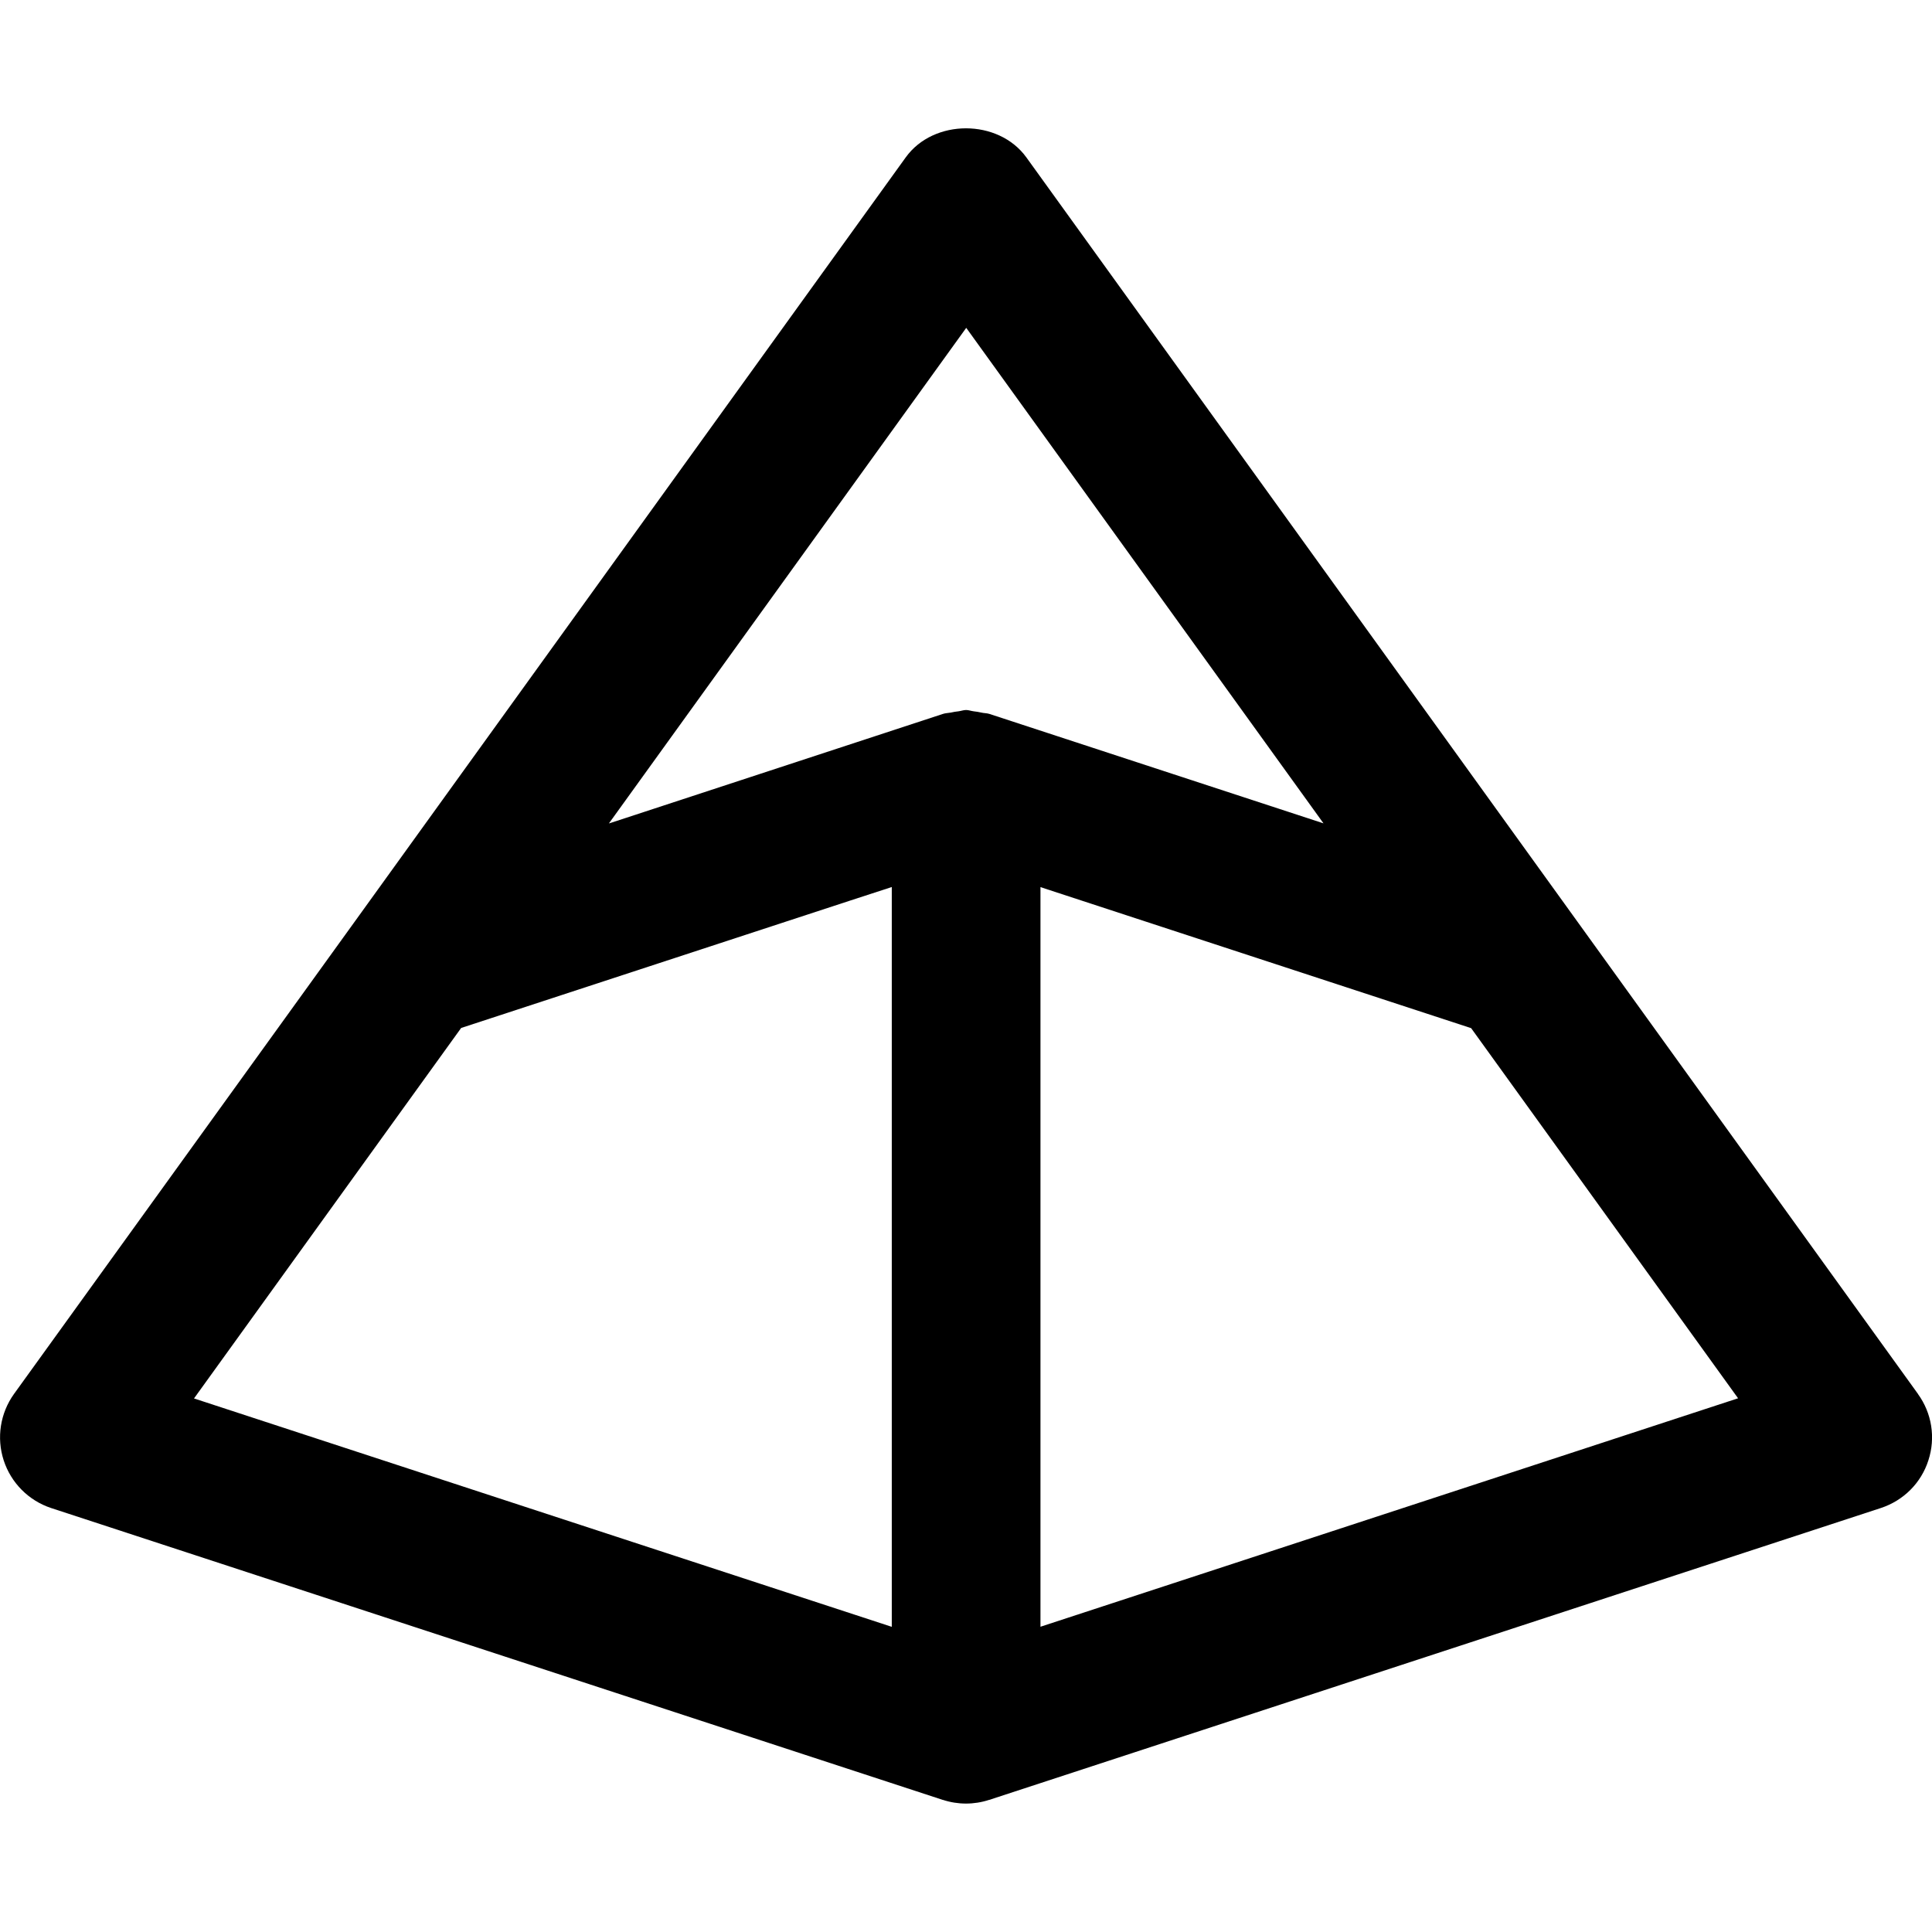
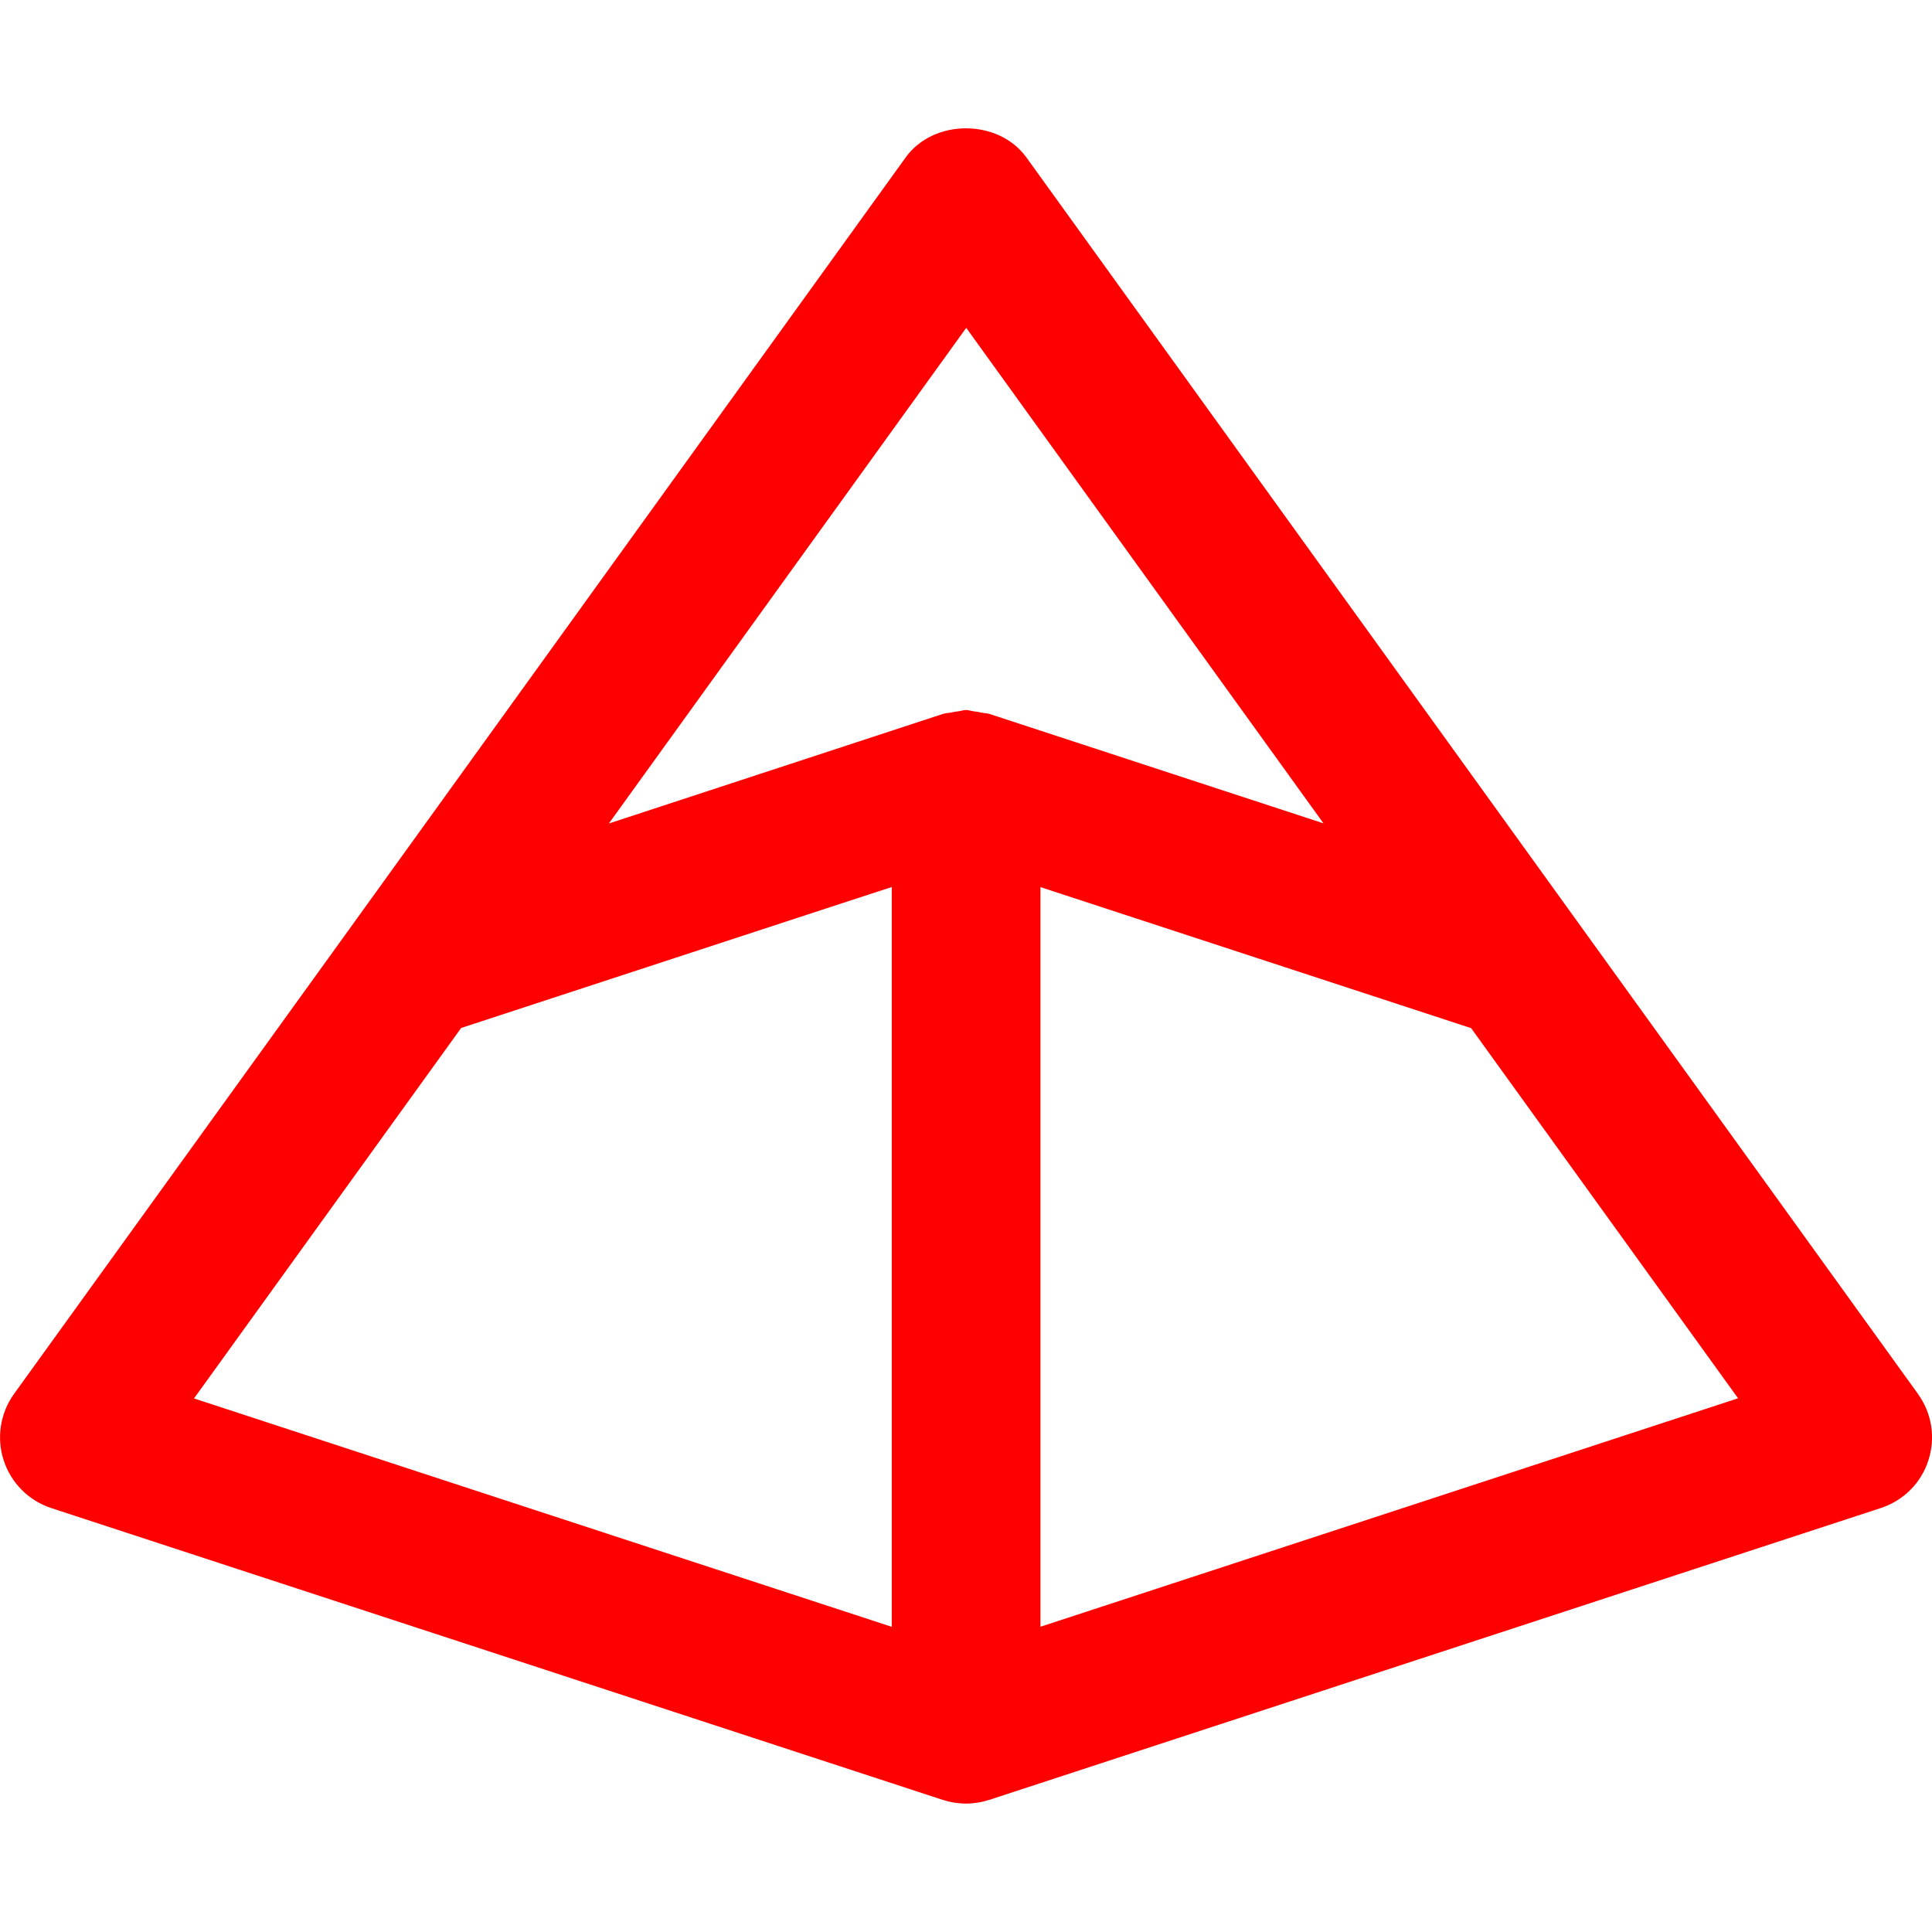
<svg xmlns="http://www.w3.org/2000/svg" role="img" viewBox="0 0 24 24" id="Pydantic--Streamline-Simple-Icons" height="24" width="24">
-   <path d="m23.826 17.316 -4.23 -5.866 -6.847 -9.496c-0.348 -0.48 -1.151 -0.48 -1.497 0l-6.845 9.494 -4.233 5.868a0.925 0.925 0 0 0 0.46 1.417l11.078 3.626h0.002a0.92 0.92 0 0 0 0.572 0h0.002l11.077 -3.626c0.28 -0.092 0.5 -0.31 0.59 -0.592a0.916 0.916 0 0 0 -0.13 -0.825h0.002ZM12.001 4.07l4.44 6.158 -4.152 -1.36c-0.032 -0.01 -0.066 -0.008 -0.098 -0.016a0.8 0.8 0 0 0 -0.096 -0.016c-0.032 -0.004 -0.062 -0.016 -0.094 -0.016s-0.062 0.012 -0.094 0.016a0.74 0.74 0 0 0 -0.096 0.016c-0.032 0.006 -0.066 0.006 -0.096 0.016L7.59 10.221l-0.026 0.008 4.44 -6.158h-0.002Zm-6.273 8.7 4.834 -1.583 0.516 -0.168v9.19L2.41 17.372l3.317 -4.6Zm7.197 7.437V11.02l5.35 1.752 3.316 4.598 -8.666 2.838Z" fill="#000000" stroke-width="1" />
+   <path d="m23.826 17.316 -4.23 -5.866 -6.847 -9.496c-0.348 -0.48 -1.151 -0.48 -1.497 0l-6.845 9.494 -4.233 5.868a0.925 0.925 0 0 0 0.46 1.417l11.078 3.626h0.002a0.92 0.92 0 0 0 0.572 0h0.002l11.077 -3.626c0.28 -0.092 0.5 -0.31 0.59 -0.592a0.916 0.916 0 0 0 -0.13 -0.825h0.002ZM12.001 4.07l4.44 6.158 -4.152 -1.36c-0.032 -0.01 -0.066 -0.008 -0.098 -0.016a0.8 0.8 0 0 0 -0.096 -0.016c-0.032 -0.004 -0.062 -0.016 -0.094 -0.016s-0.062 0.012 -0.094 0.016a0.74 0.74 0 0 0 -0.096 0.016c-0.032 0.006 -0.066 0.006 -0.096 0.016L7.59 10.221l-0.026 0.008 4.44 -6.158h-0.002Zm-6.273 8.7 4.834 -1.583 0.516 -0.168v9.19L2.41 17.372l3.317 -4.6Zm7.197 7.437V11.02l5.35 1.752 3.316 4.598 -8.666 2.838Z" fill="#ff0000" stroke-width="1" />
</svg>
